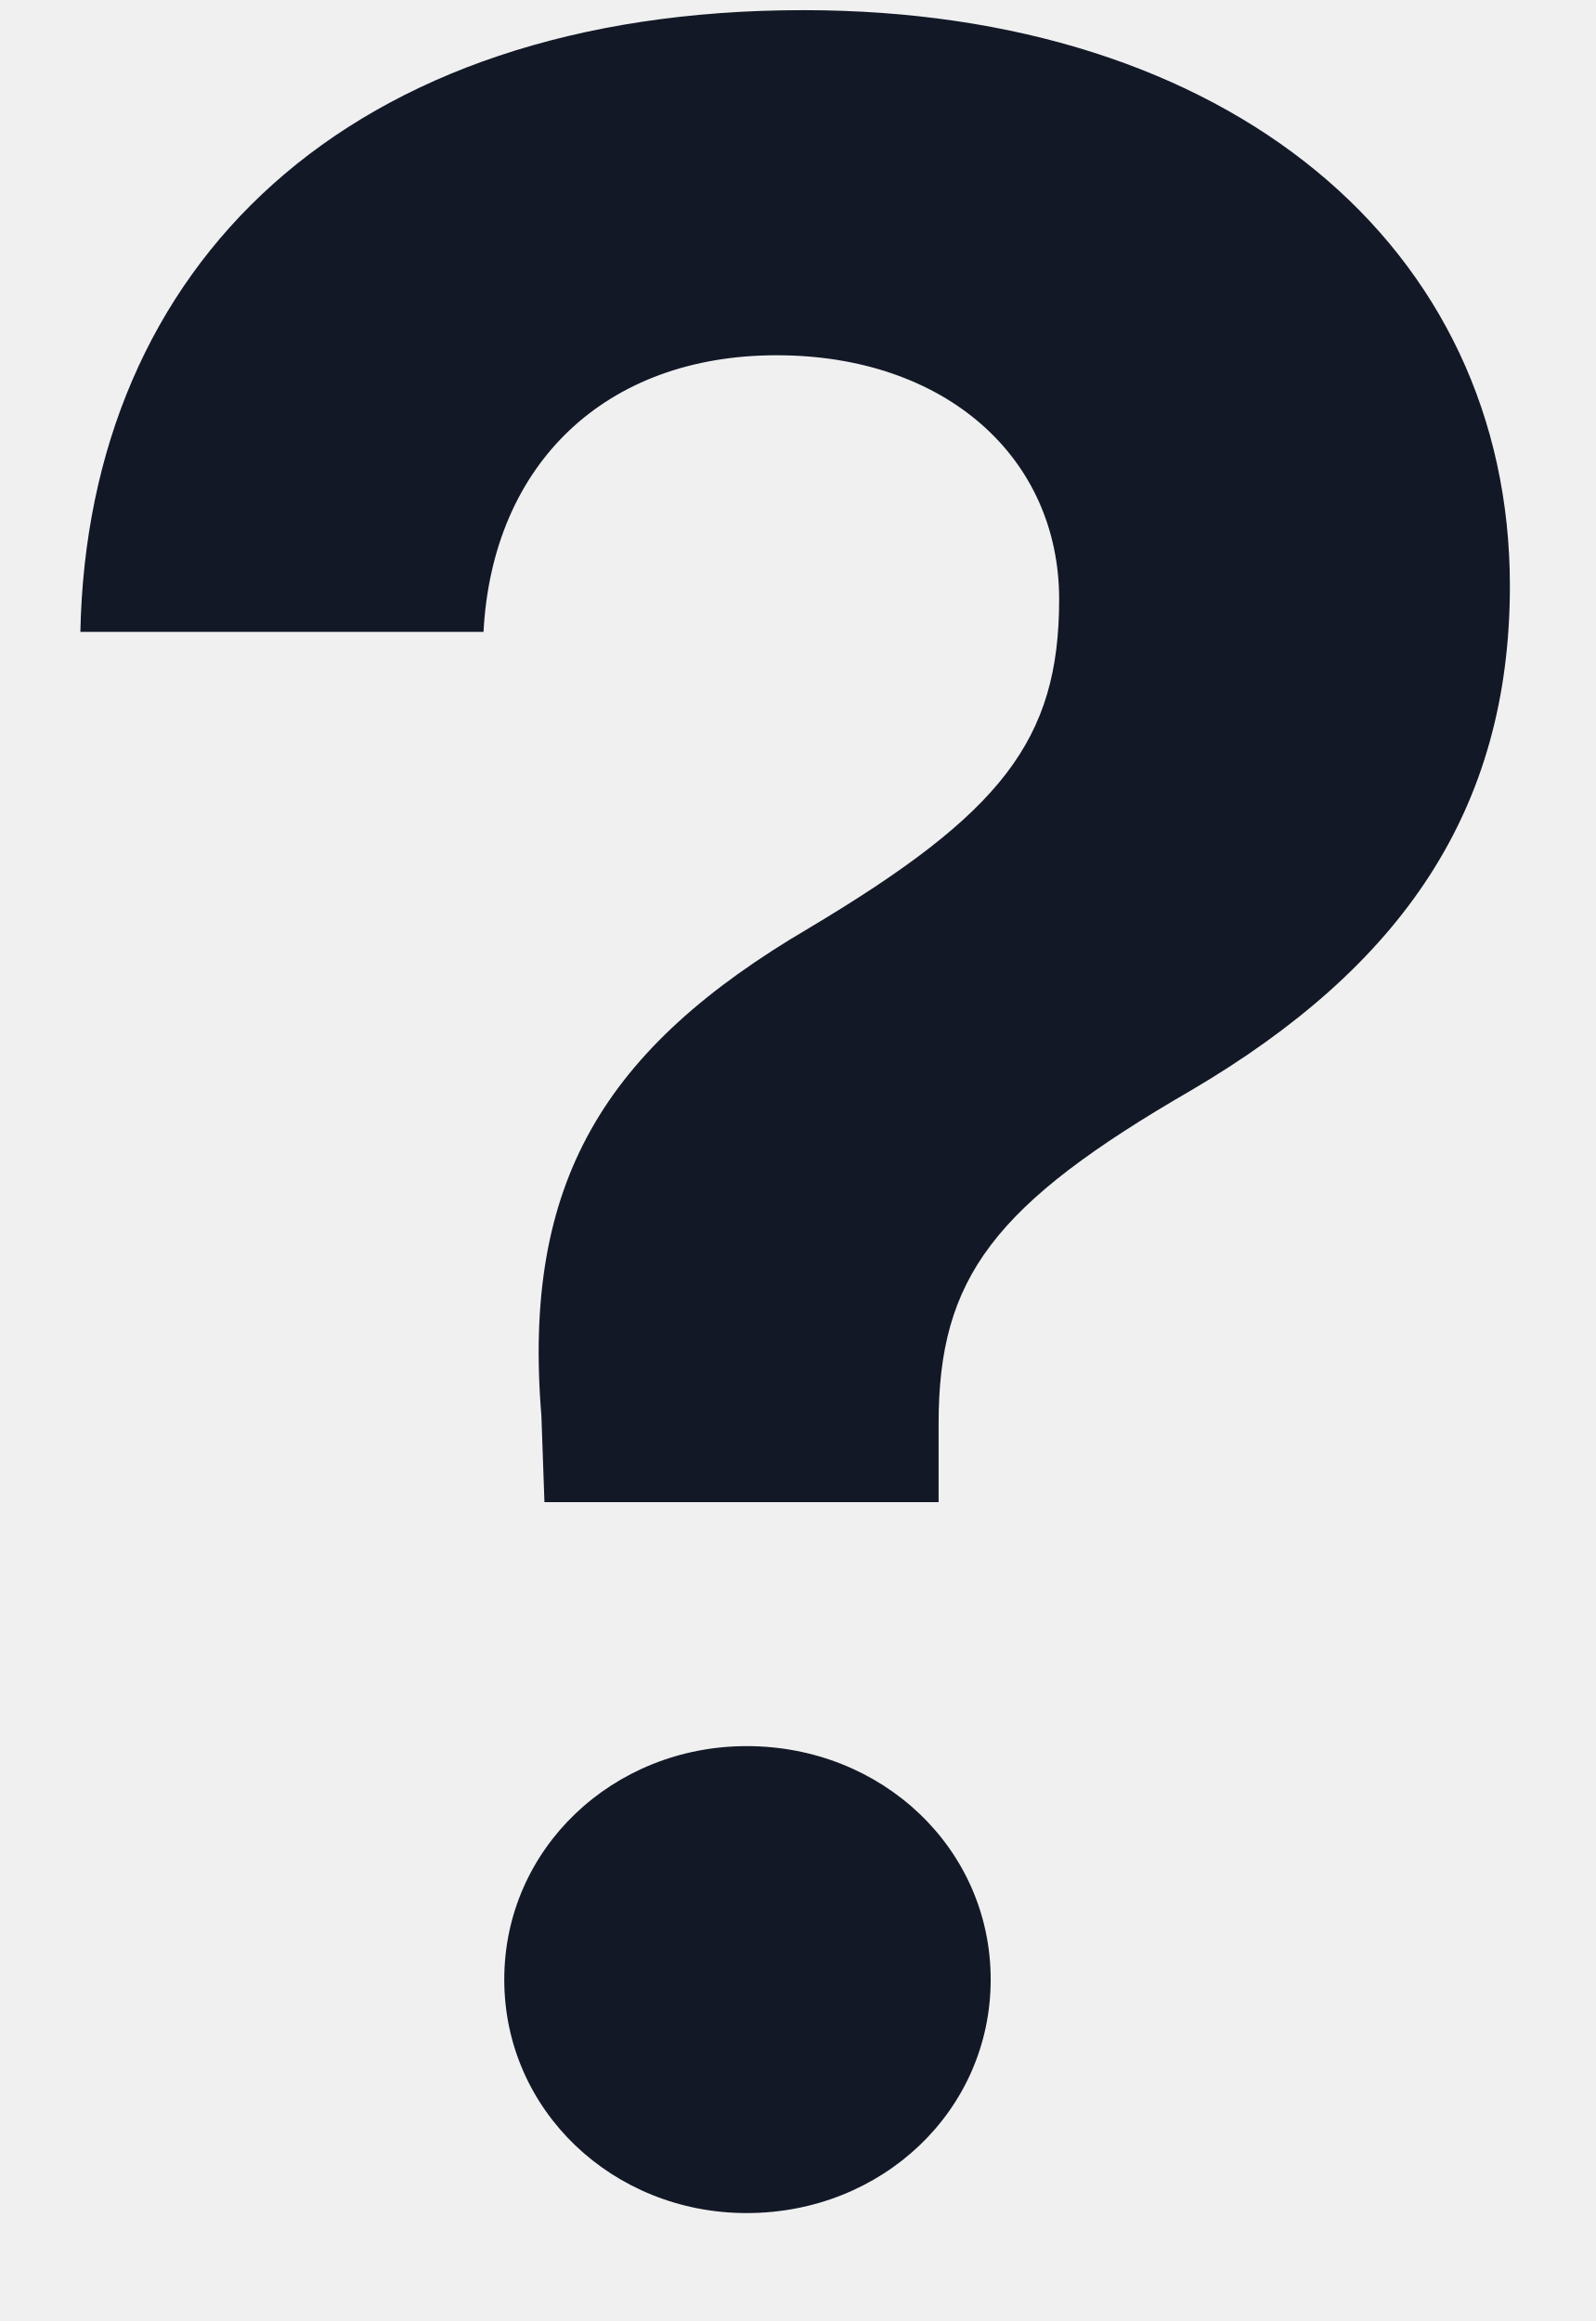
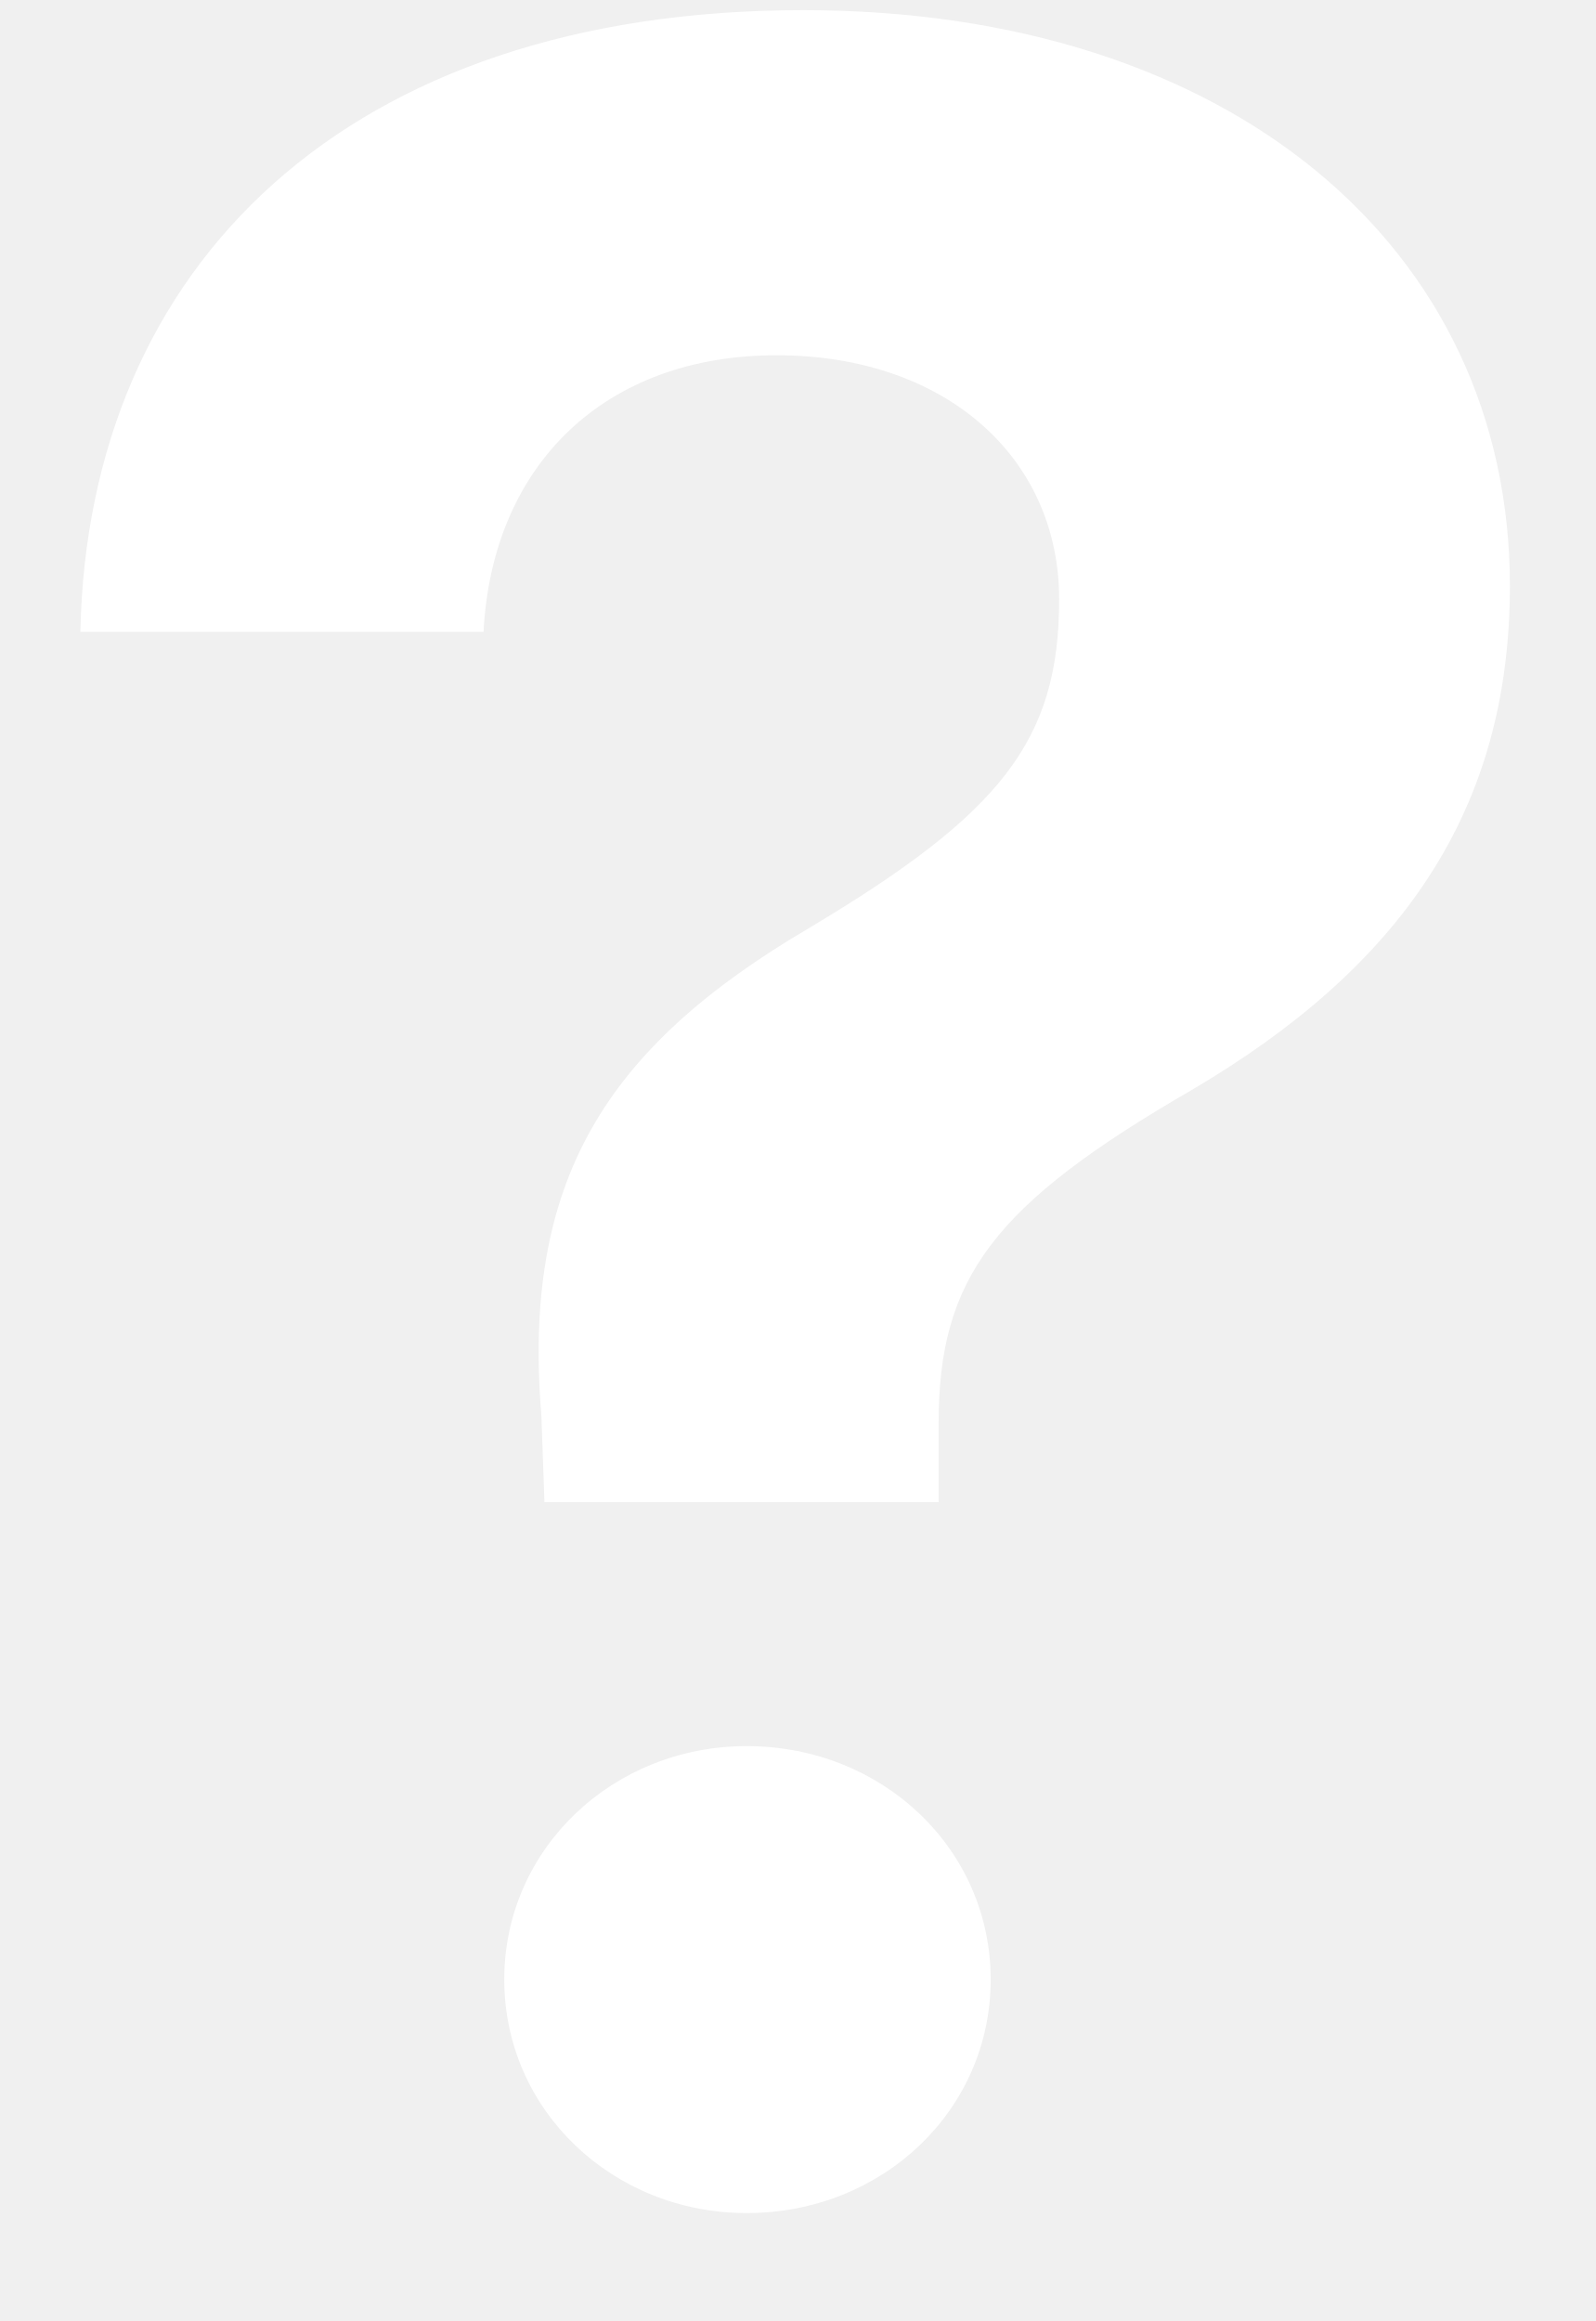
<svg xmlns="http://www.w3.org/2000/svg" width="11" height="16" viewBox="0 0 11 16" fill="none">
-   <path d="M0.554 4.356C0.605 1.834 2.389 0.07 5.537 0.07C8.47 0.07 10.408 1.701 10.408 4.039C10.408 5.587 9.659 6.664 8.213 7.515C6.85 8.304 6.47 8.807 6.47 9.812V10.355H3.753L3.732 9.76C3.599 8.15 4.163 7.228 5.578 6.397C6.901 5.607 7.301 5.105 7.301 4.131C7.301 3.157 6.521 2.449 5.353 2.449C4.173 2.449 3.394 3.198 3.333 4.356H0.554ZM5.147 15.256C4.225 15.256 3.476 14.549 3.476 13.646C3.476 12.744 4.225 12.037 5.147 12.037C6.081 12.037 6.829 12.744 6.829 13.646C6.829 14.549 6.081 15.256 5.147 15.256Z" fill="#121826" />
+   <path d="M0.554 4.356C0.605 1.834 2.389 0.07 5.537 0.07C8.47 0.07 10.408 1.701 10.408 4.039C10.408 5.587 9.659 6.664 8.213 7.515C6.85 8.304 6.47 8.807 6.47 9.812V10.355H3.753L3.732 9.76C3.599 8.15 4.163 7.228 5.578 6.397C6.901 5.607 7.301 5.105 7.301 4.131C7.301 3.157 6.521 2.449 5.353 2.449C4.173 2.449 3.394 3.198 3.333 4.356H0.554ZM5.147 15.256C4.225 15.256 3.476 14.549 3.476 13.646C3.476 12.744 4.225 12.037 5.147 12.037C6.081 12.037 6.829 12.744 6.829 13.646C6.829 14.549 6.081 15.256 5.147 15.256Z" fill="#FFF" />
</svg>
